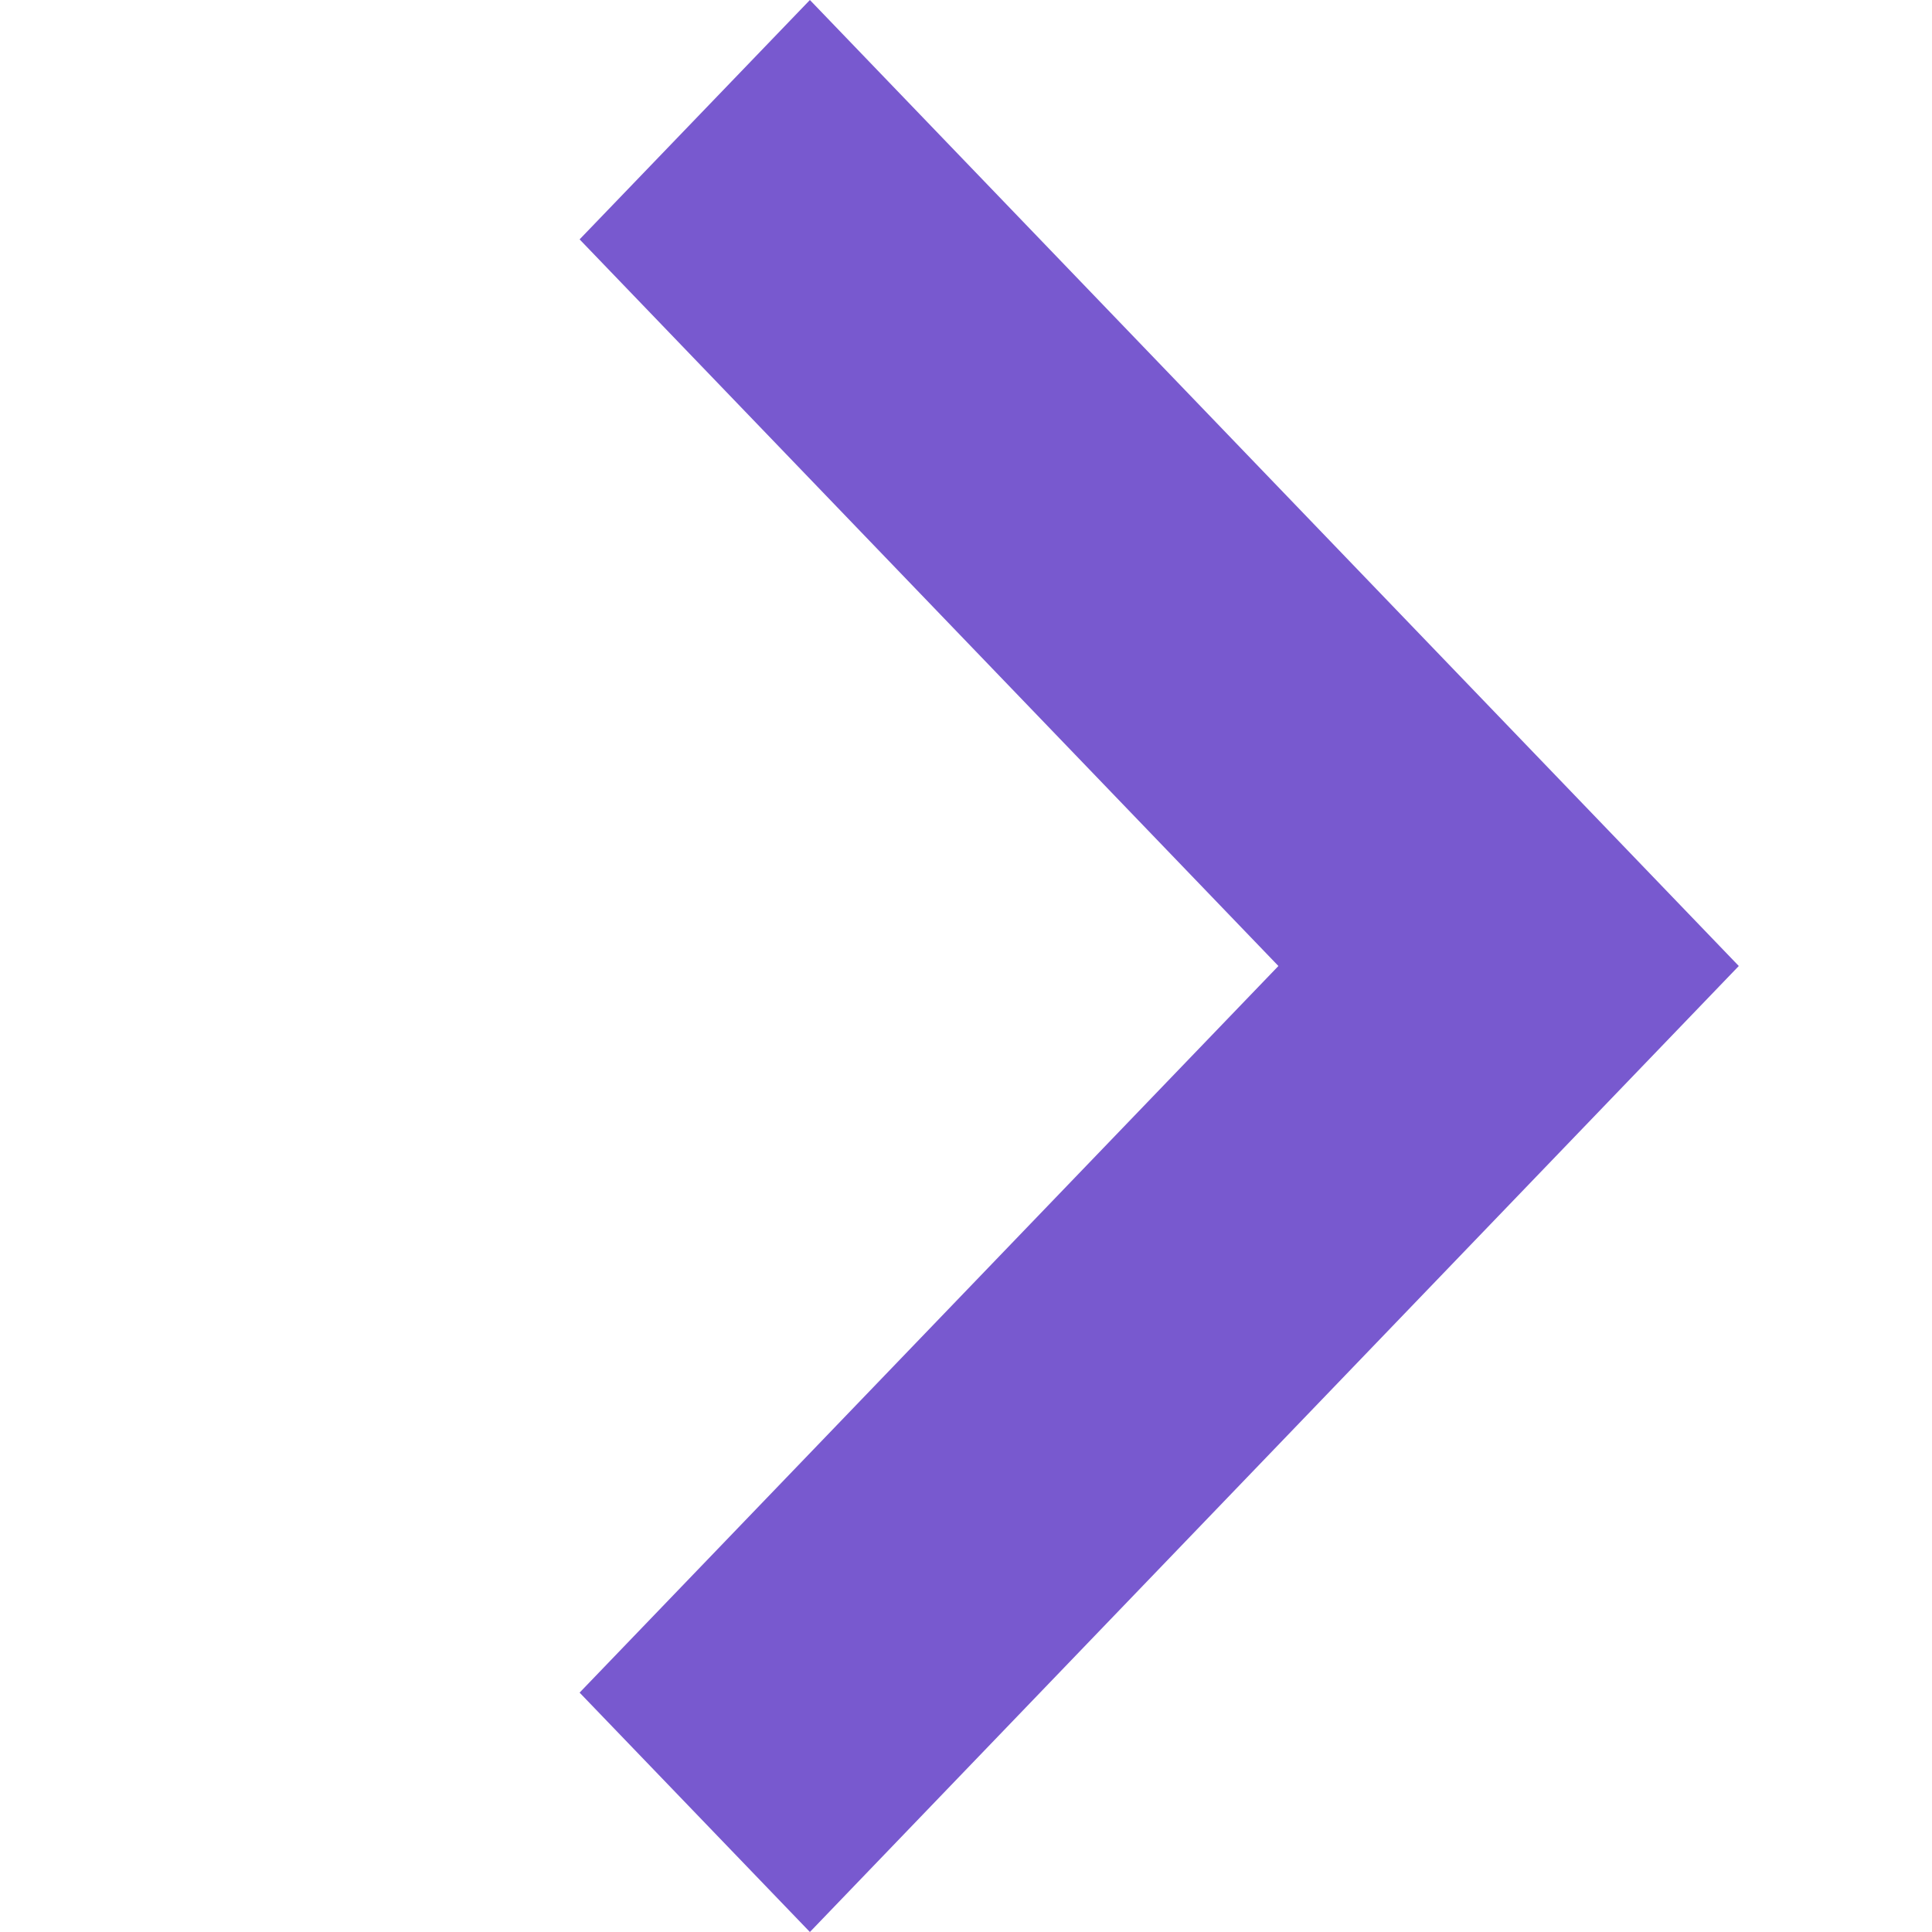
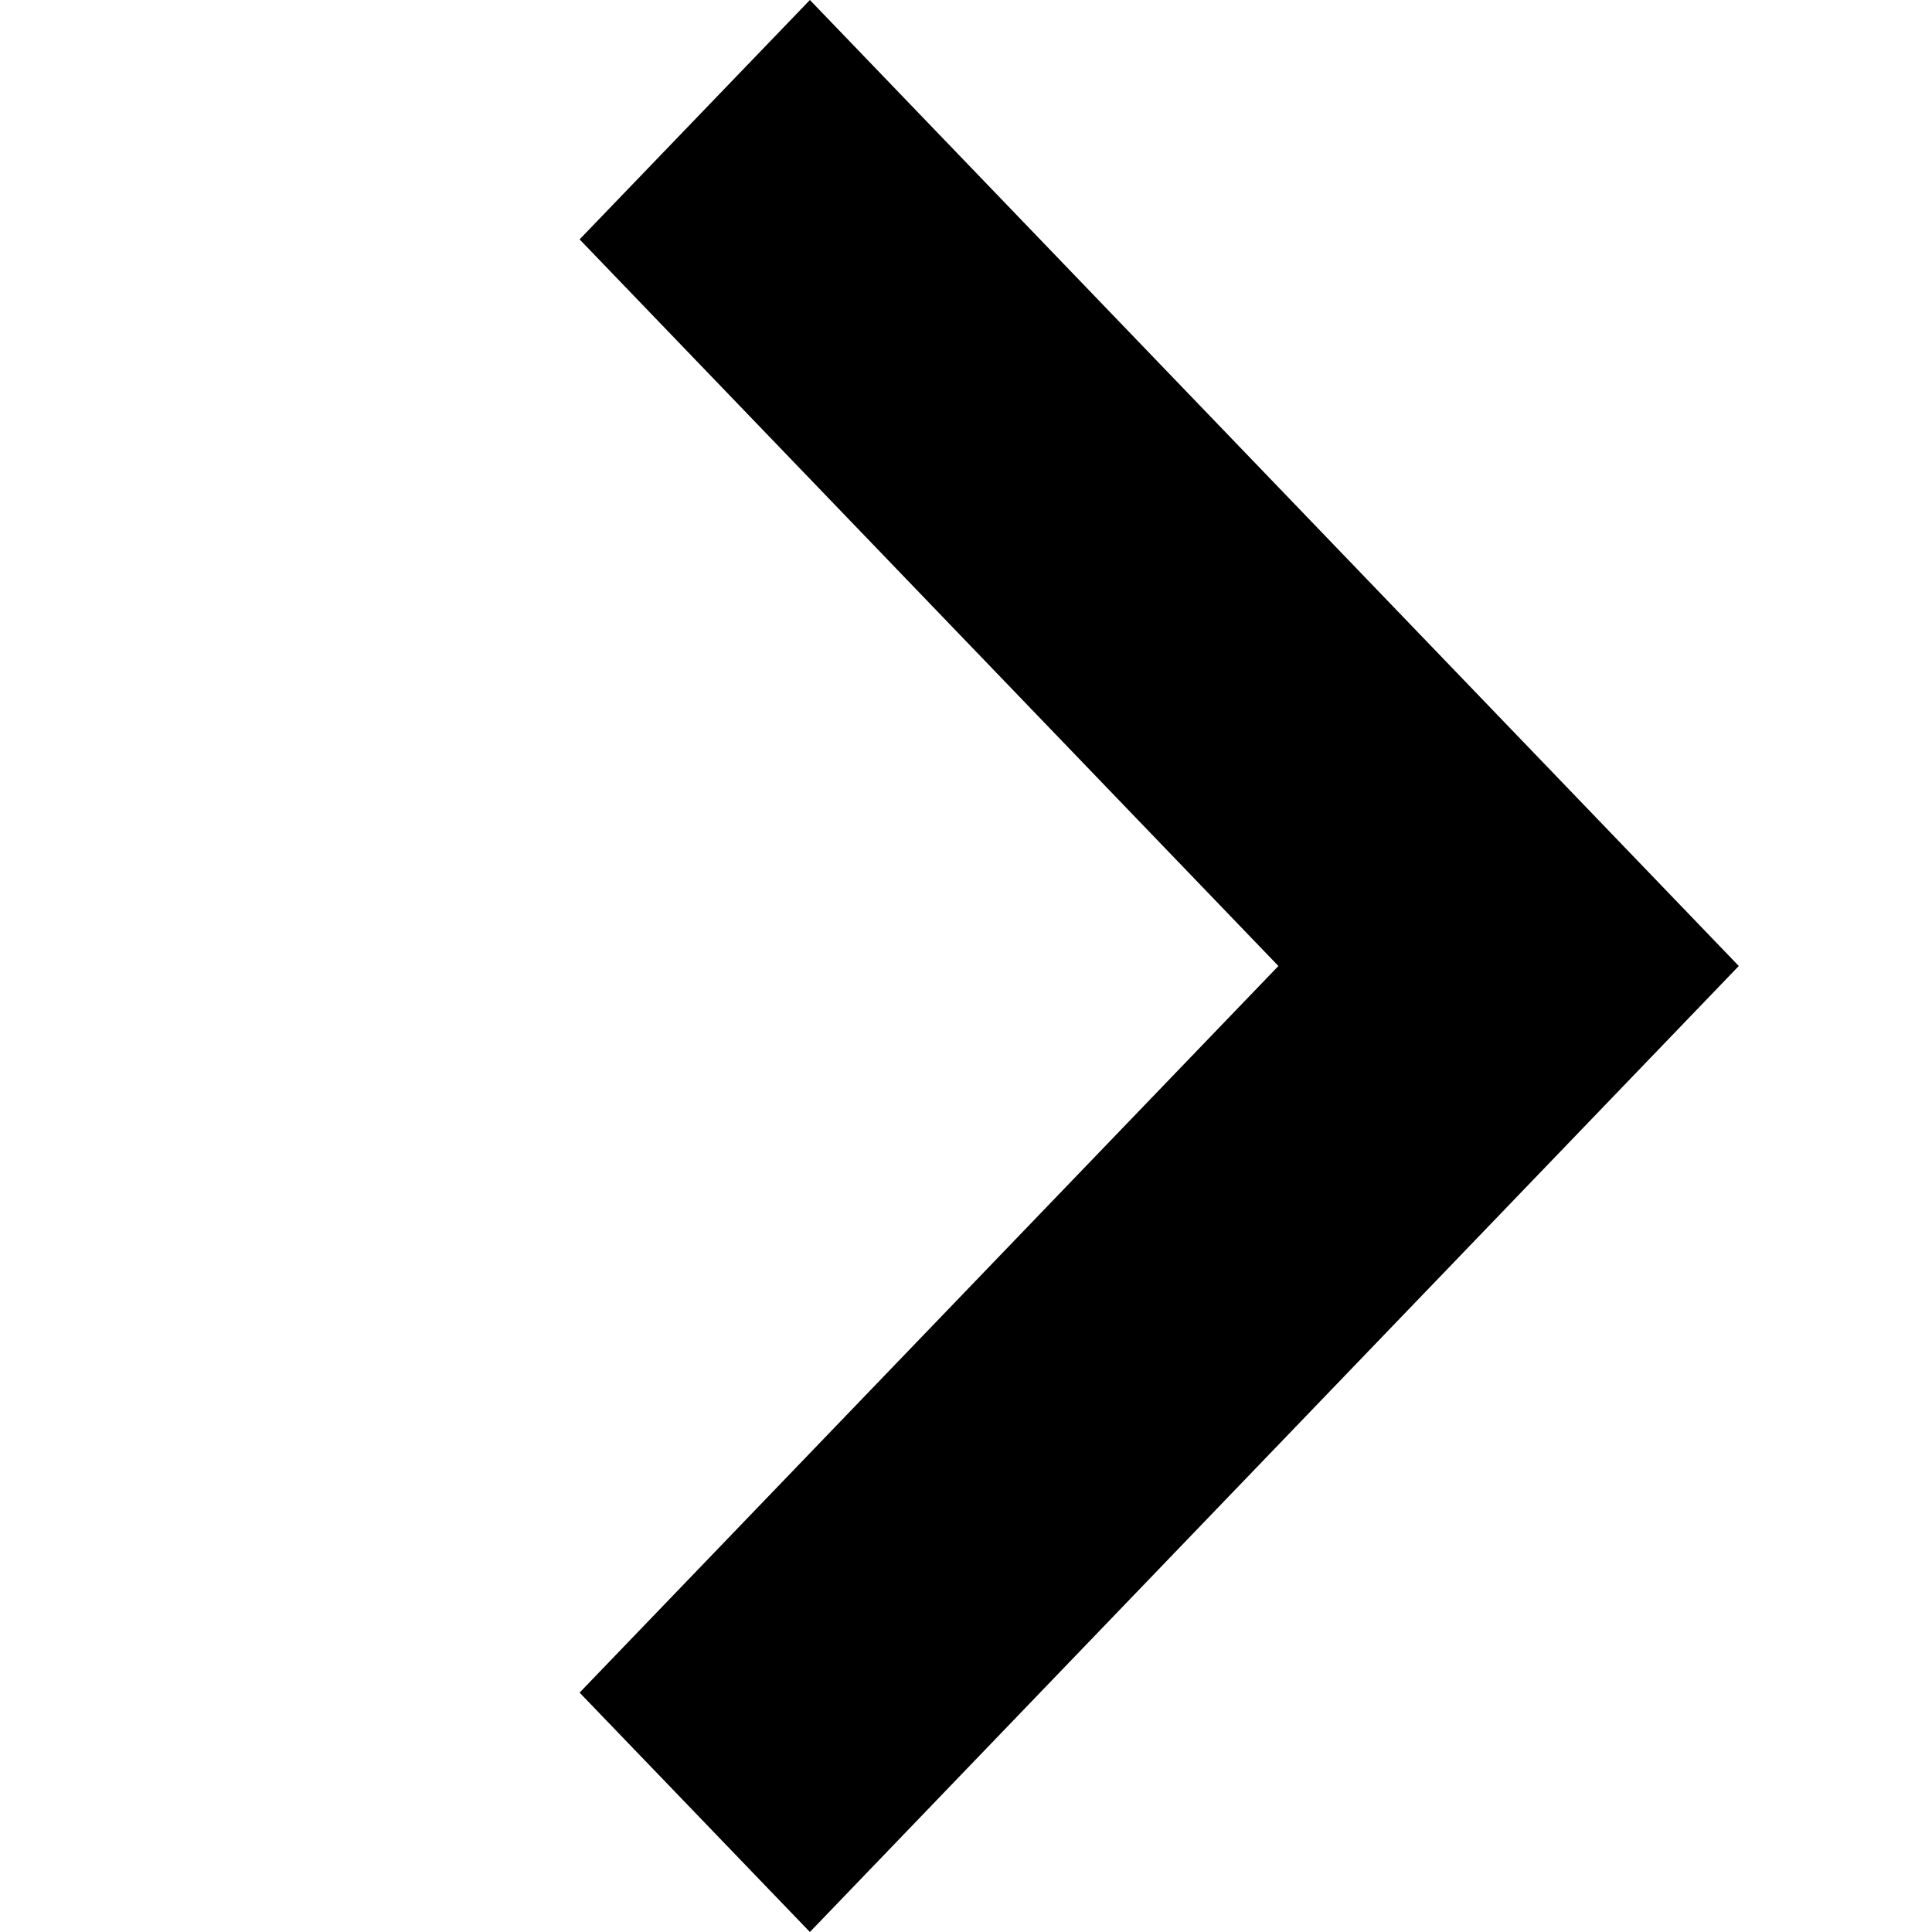
- <svg xmlns="http://www.w3.org/2000/svg" width="10" height="10" viewBox="0 0 10 10" fill="none">
-   <path fill-rule="evenodd" clip-rule="evenodd" d="M4.192 -5.20835e-08L3 1.239L6.617 5L3 8.761L4.192 10L9 5L4.192 -5.20835e-08Z" fill="#7859CF" />
+ <svg xmlns="http://www.w3.org/2000/svg" width="10" height="10" viewBox="0 0 10 10" fill="currentColor">
+   <path fill-rule="evenodd" clip-rule="evenodd" d="M4.192 -5.20835e-08L3 1.239L6.617 5L3 8.761L4.192 10L9 5L4.192 -5.20835e-08Z" fill="currentColor" />
</svg>
